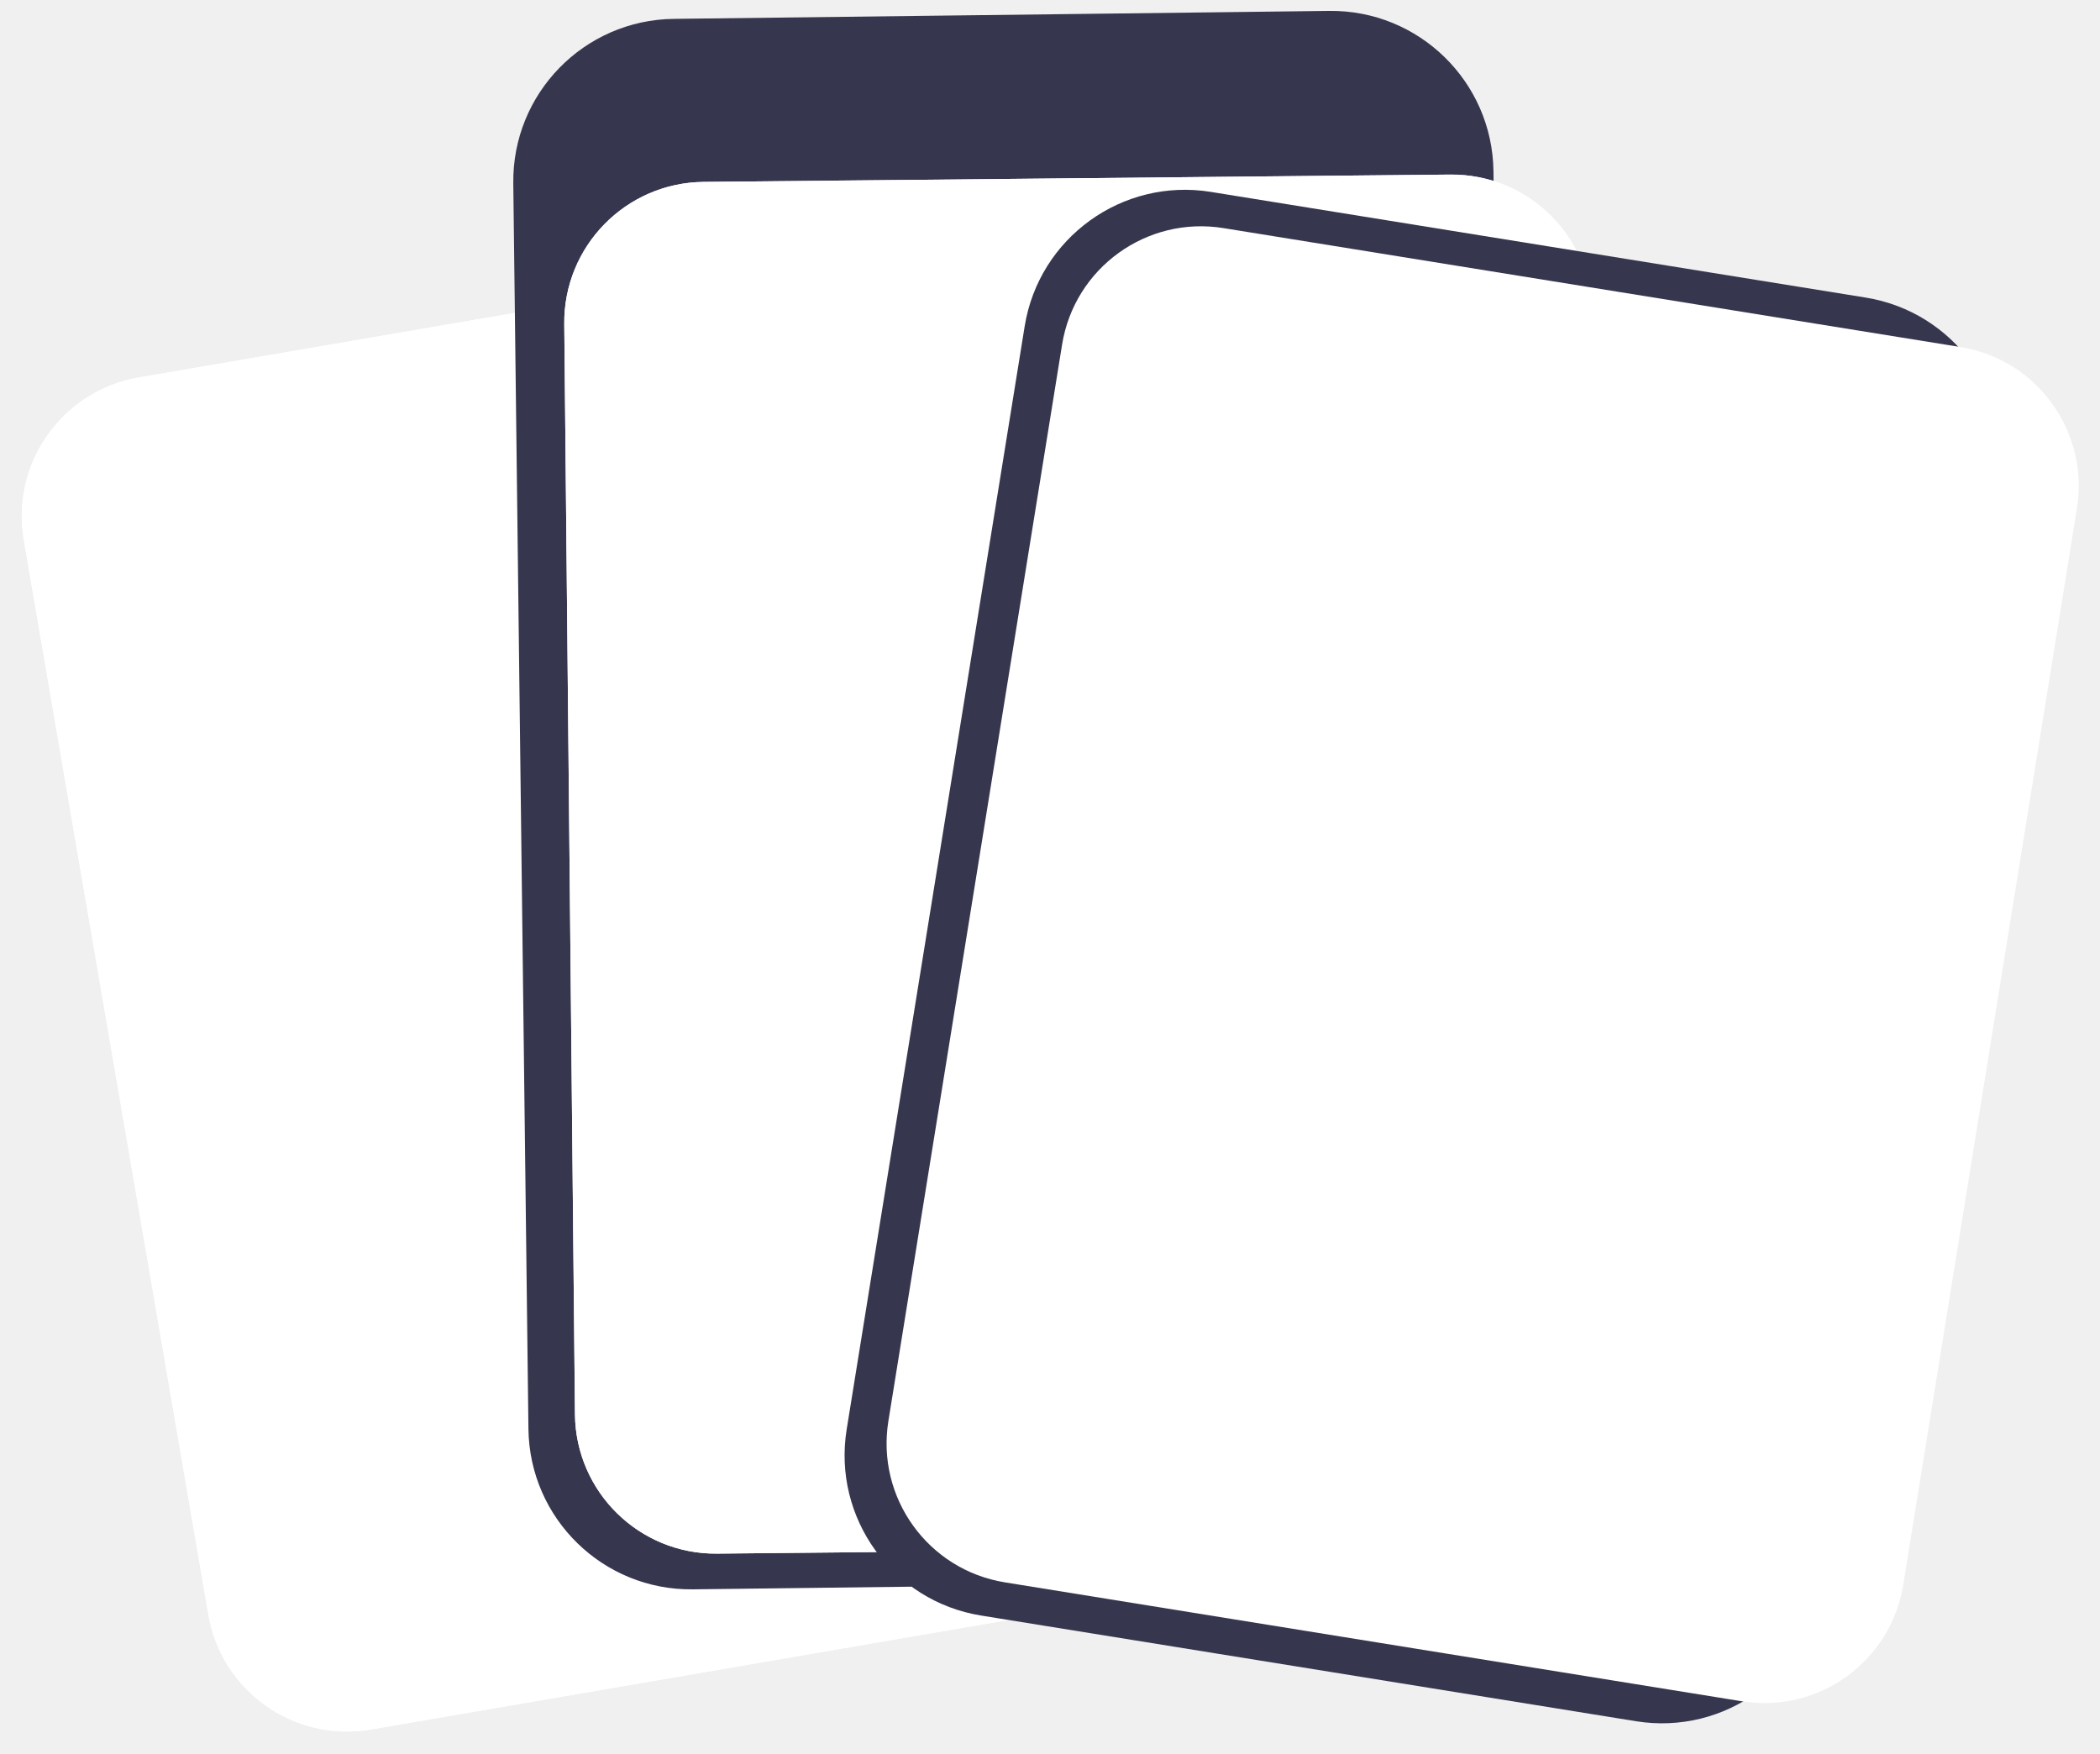
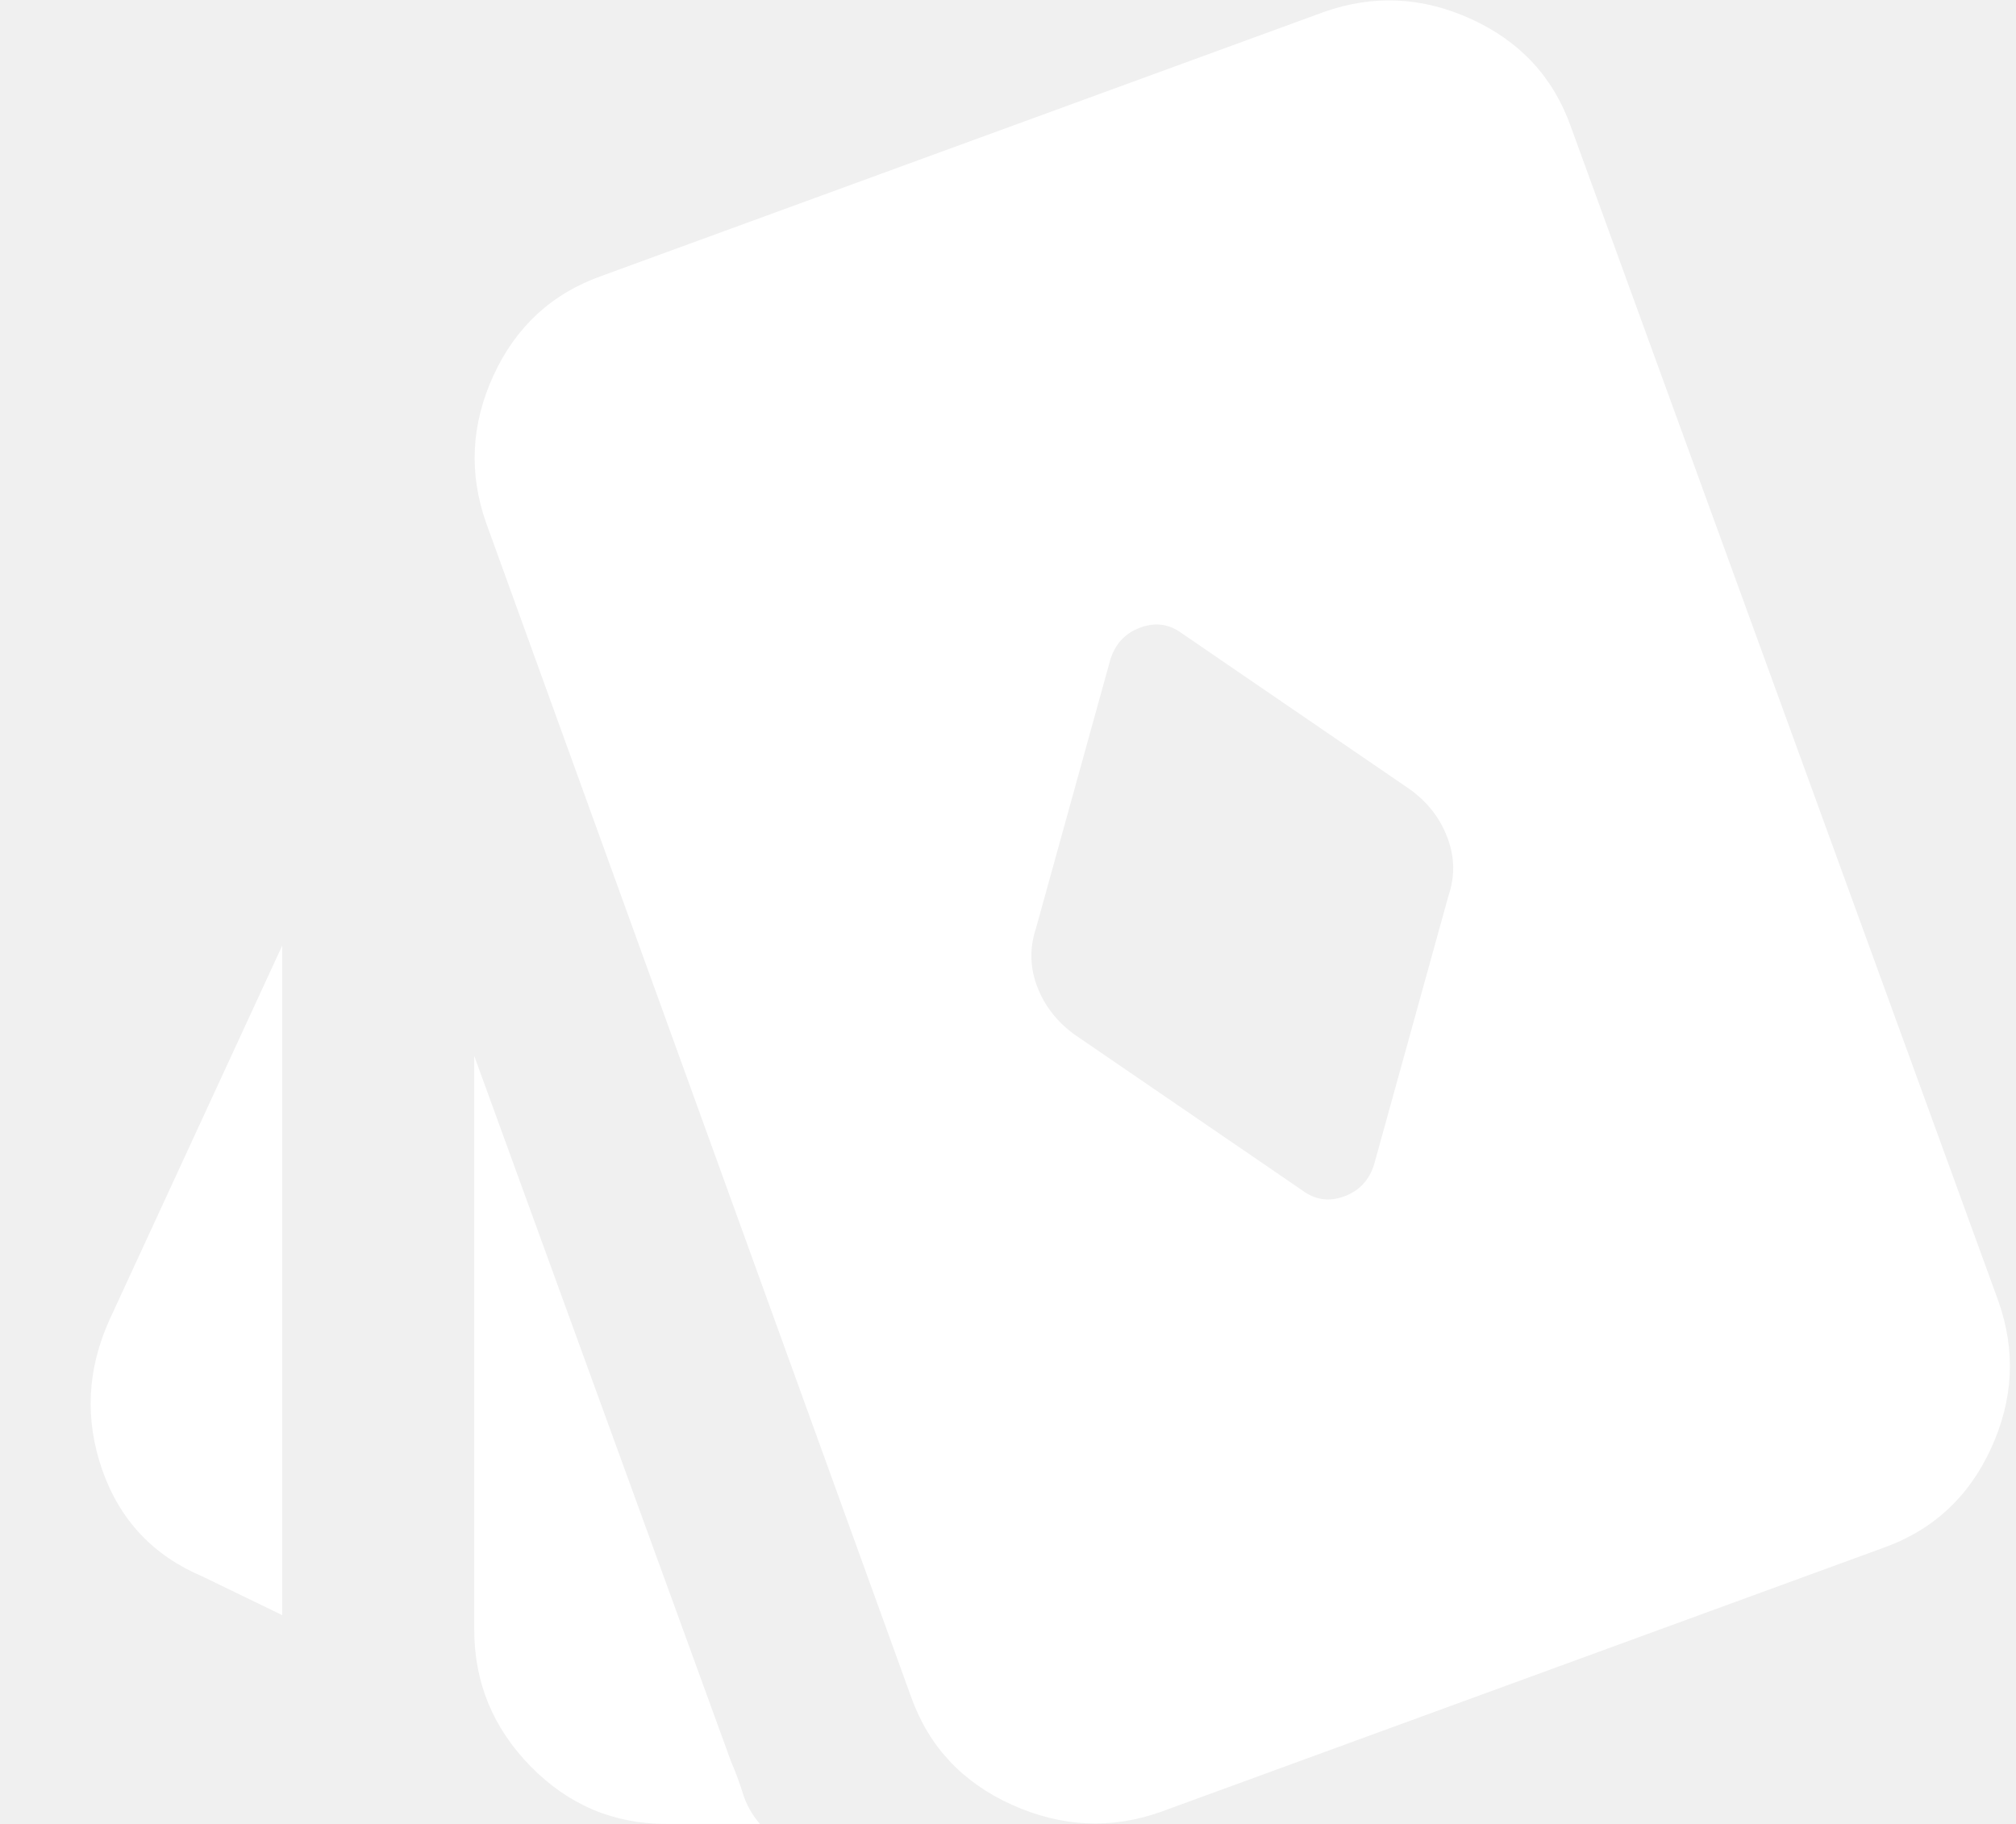
- <svg xmlns="http://www.w3.org/2000/svg" width="194" height="162" viewBox="0 0 194 162" fill="none">
-   <rect y="37.074" width="94.966" height="126.72" rx="13" transform="rotate(-9.7447 0 37.0737)" fill="white" />
-   <rect y="37.074" width="94.966" height="126.72" rx="13" transform="rotate(-9.7447 0 37.0737)" fill="white" />
-   <rect x="47.236" y="1.926" width="90.557" height="145.085" rx="15" transform="rotate(-0.696524 47.2363 1.92616)" fill="#36364F" />
-   <rect x="52" y="16.932" width="94.966" height="126.72" rx="13" transform="rotate(-0.562187 52 16.9318)" fill="white" />
-   <rect x="52" y="16.932" width="94.966" height="126.72" rx="13" transform="rotate(-0.562187 52 16.9318)" fill="white" />
-   <rect x="97.049" y="15.337" width="91.277" height="133.213" rx="15" transform="rotate(9.16673 97.0488 15.3374)" fill="#36364F" />
-   <rect x="100.187" y="19" width="94.966" height="126.72" rx="13" transform="rotate(9.16673 100.187 19)" fill="white" />
+ <svg xmlns="http://www.w3.org/2000/svg" width="21" height="19" viewBox="0 0 21 19" fill="none">
+   <path d="M14.315 12.125L15.09 9.325C15.157 9.125 15.153 8.925 15.077 8.725C15.002 8.525 14.873 8.358 14.69 8.225L12.315 6.6C12.182 6.5 12.036 6.479 11.877 6.538C11.719 6.597 11.615 6.709 11.565 6.875L10.79 9.675C10.724 9.875 10.728 10.075 10.803 10.275C10.879 10.475 11.008 10.642 11.19 10.775L13.565 12.4C13.699 12.5 13.844 12.521 14.002 12.463C14.16 12.405 14.265 12.292 14.315 12.125ZM2.94 16.825L2.115 16.425C1.599 16.208 1.249 15.837 1.065 15.312C0.882 14.787 0.907 14.266 1.14 13.75L2.94 9.85V16.825ZM6.94 19C6.39 19 5.919 18.8 5.527 18.4C5.135 18 4.94 17.525 4.94 16.975V11L7.615 18.35C7.665 18.467 7.707 18.579 7.74 18.688C7.774 18.797 7.832 18.901 7.915 19H6.94ZM12.09 18.875C11.574 19.058 11.057 19.033 10.54 18.8C10.024 18.567 9.674 18.192 9.49 17.675L5.065 5.45C4.882 4.933 4.907 4.421 5.14 3.912C5.374 3.403 5.749 3.058 6.265 2.875L13.79 0.125C14.307 -0.058 14.82 -0.033 15.328 0.2C15.837 0.433 16.183 0.808 16.365 1.325L20.815 13.55C20.999 14.067 20.974 14.579 20.74 15.088C20.507 15.597 20.132 15.942 19.615 16.125L12.09 18.875Z" fill="white" />
</svg>
